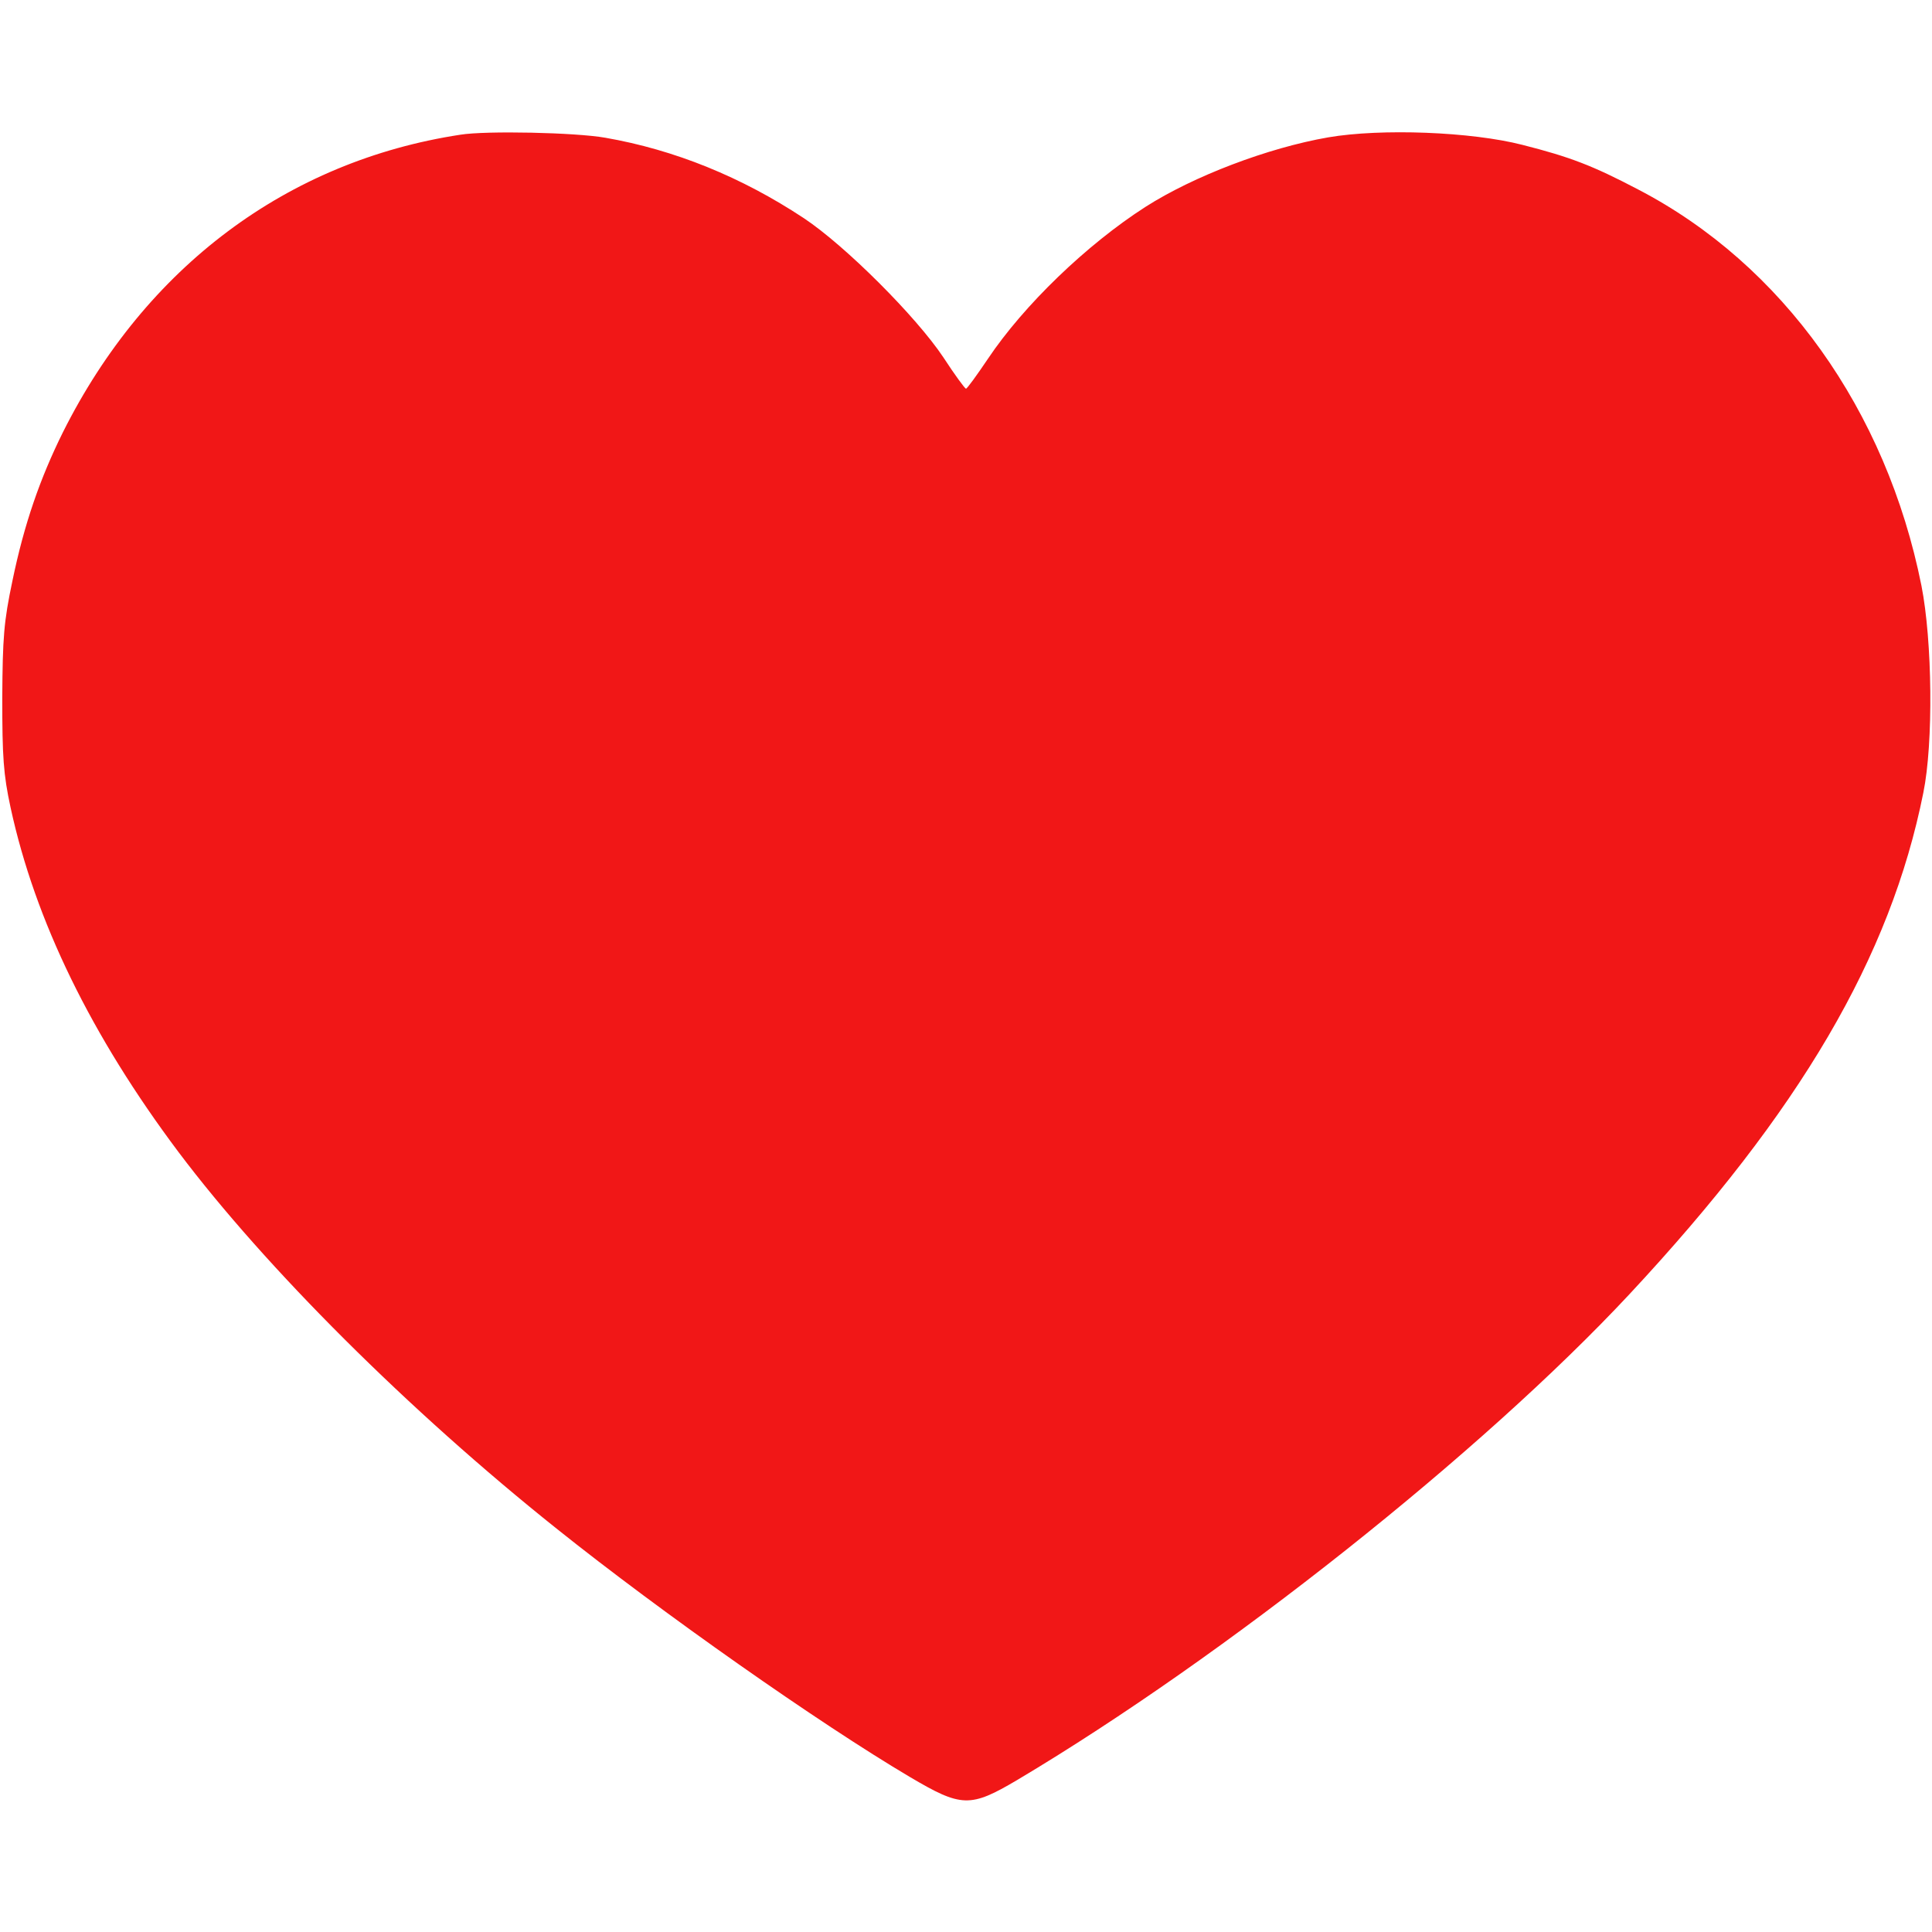
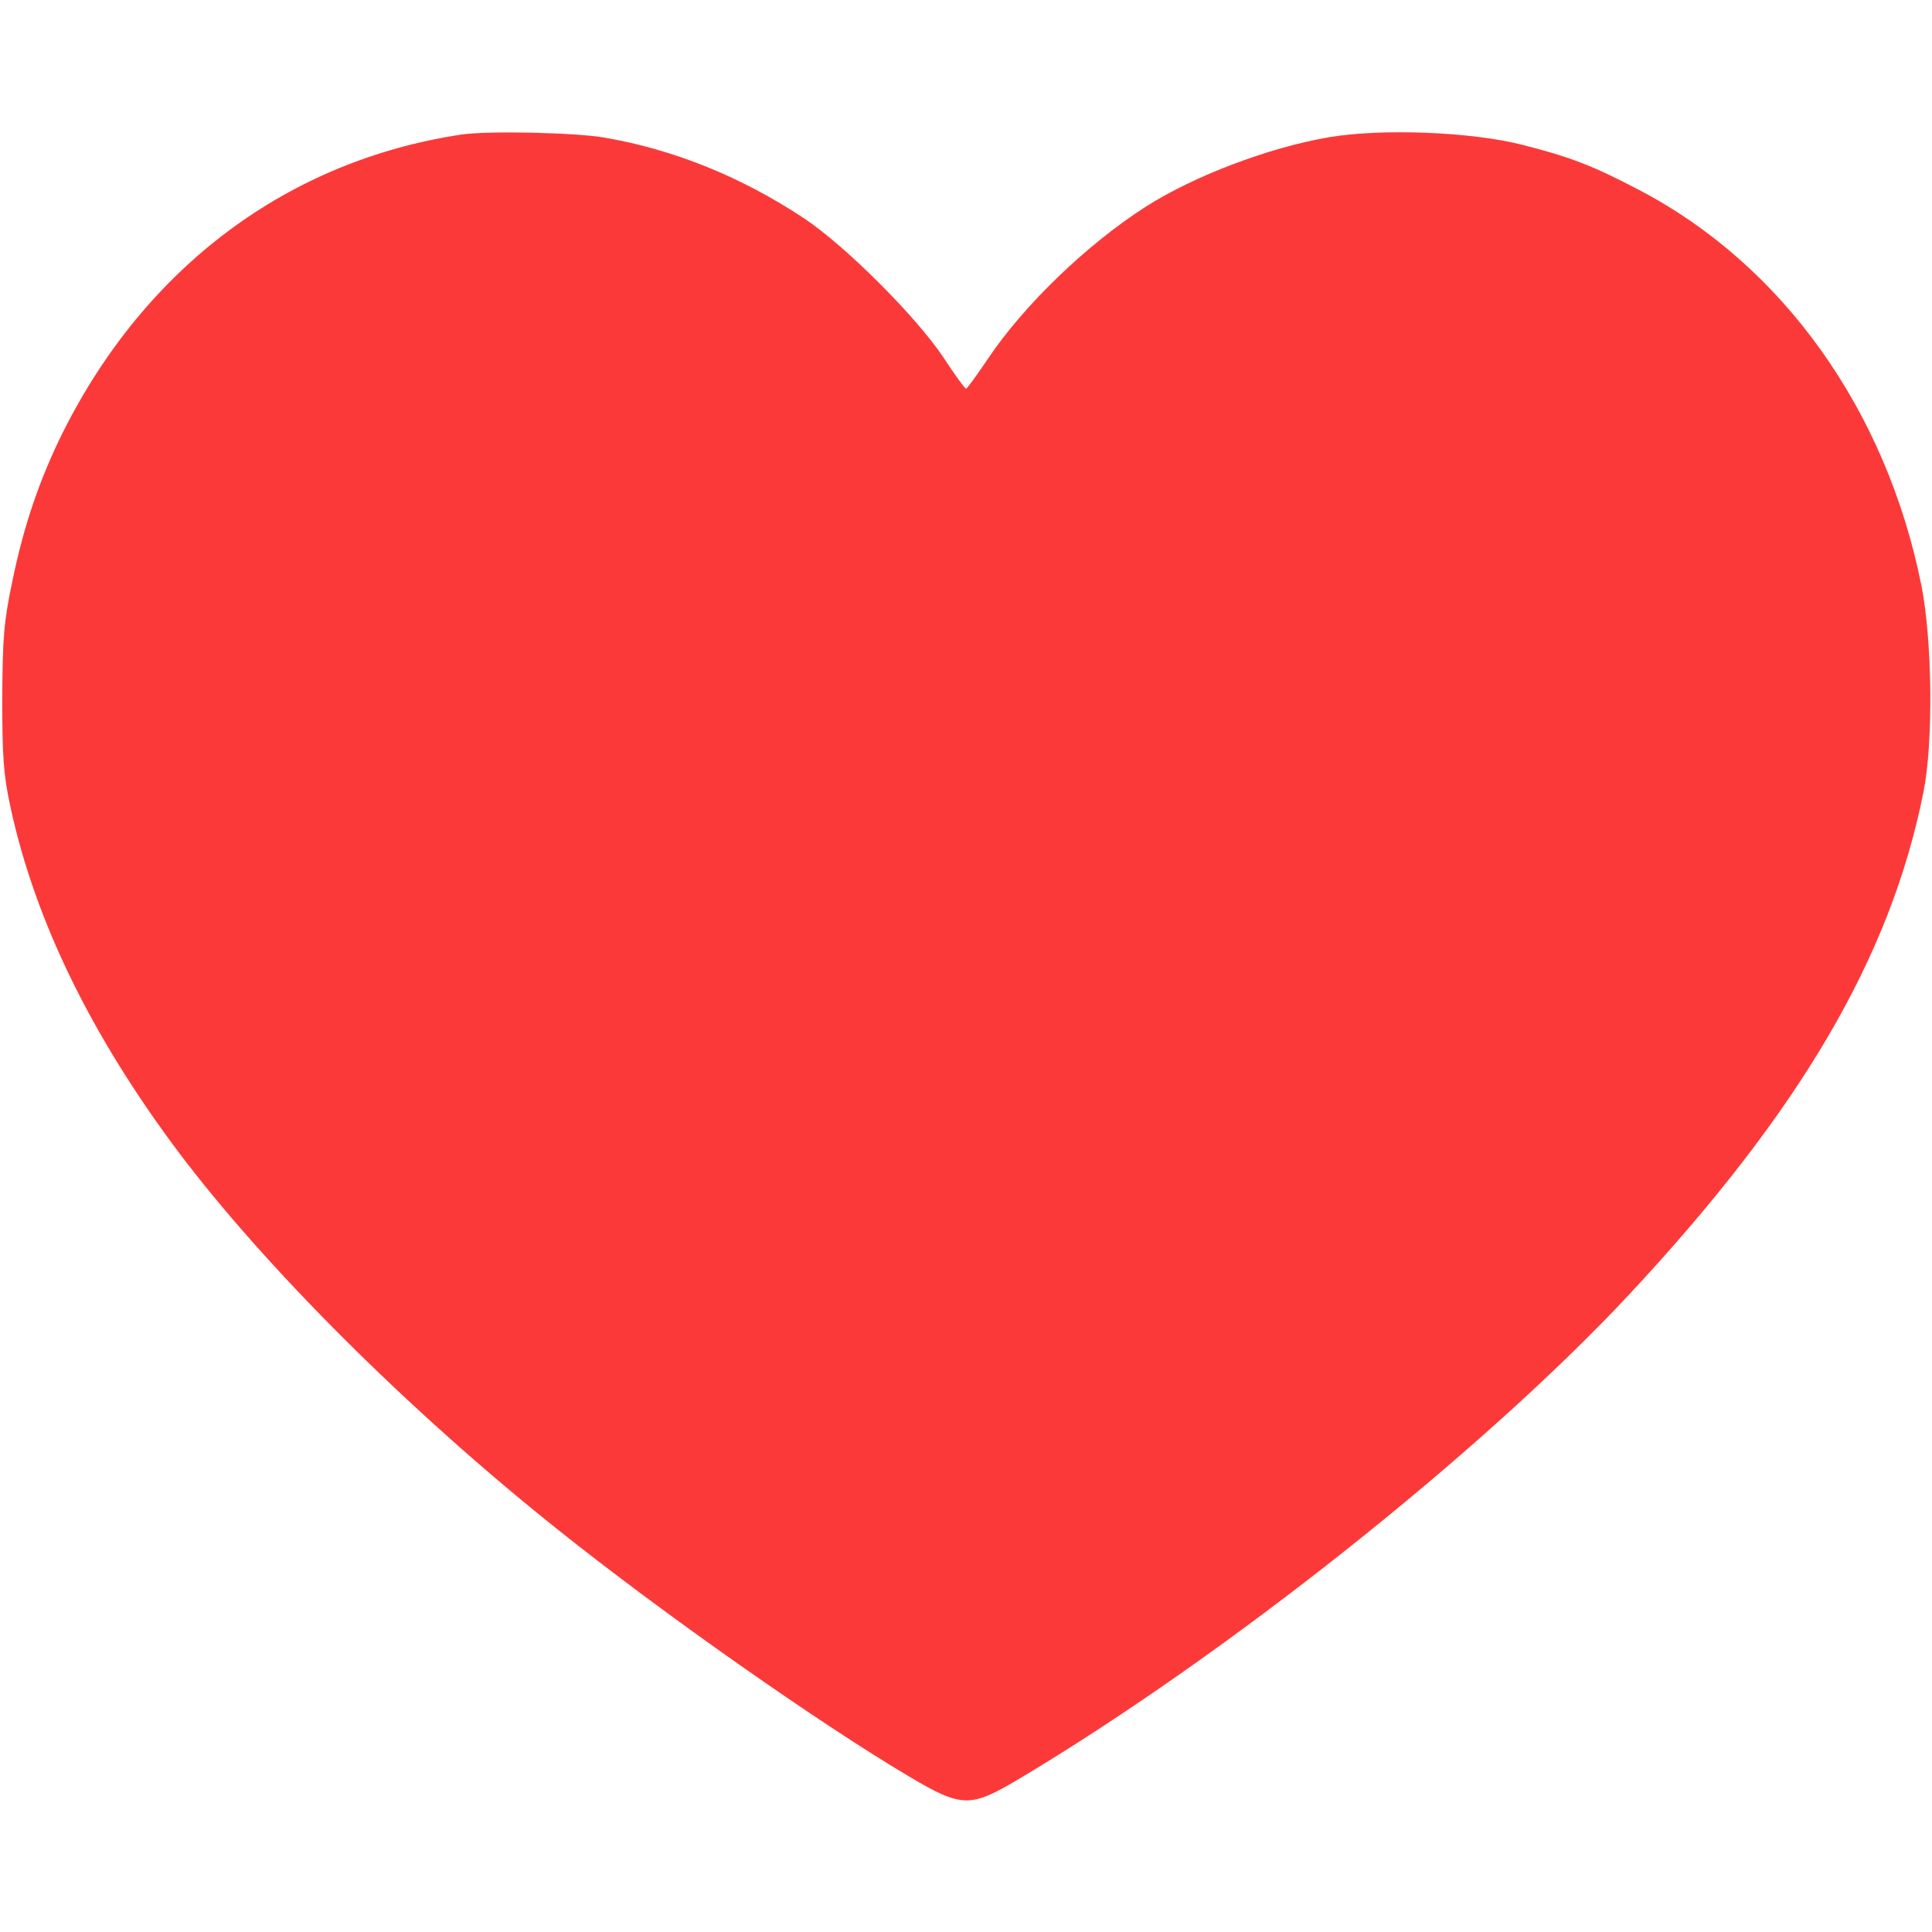
<svg xmlns="http://www.w3.org/2000/svg" version="1.0" width="512pt" height="512pt" viewBox="0 0 512 512" preserveAspectRatio="xMidYMid meet">
-   <g transform="translate(0,512) scale(0.1,-0.1)" fill="#f11717" stroke="none">
+   <g transform="translate(0,512) scale(0.1,-0.1)" fill="#fc3939" stroke="none">
    <path d="M1220 4763 c-459 -70 -834 -351 -1053 -788 -61 -123 -103 -244 -134 -394 -23 -109 -26 -150 -27 -311 0 -156 3 -202 22 -290 65 -300 214 -605 445 -913 231 -307 611 -686 1002 -998 280 -224 696 -516 936 -658 137 -81 160 -82 285 -8 551 328 1231 868 1622 1287 453 486 692 894 779 1329 27 132 24 402 -5 549 -93 465 -368 851 -751 1050 -120 63 -180 86 -306 118 -136 35 -375 44 -515 20 -161 -28 -357 -103 -484 -184 -156 -100 -323 -261 -418 -403 -29 -43 -55 -79 -58 -79 -3 0 -30 37 -60 83 -72 108 -260 296 -370 369 -165 109 -342 181 -526 213 -79 14 -316 19 -384 8z" />
  </g>
</svg>
